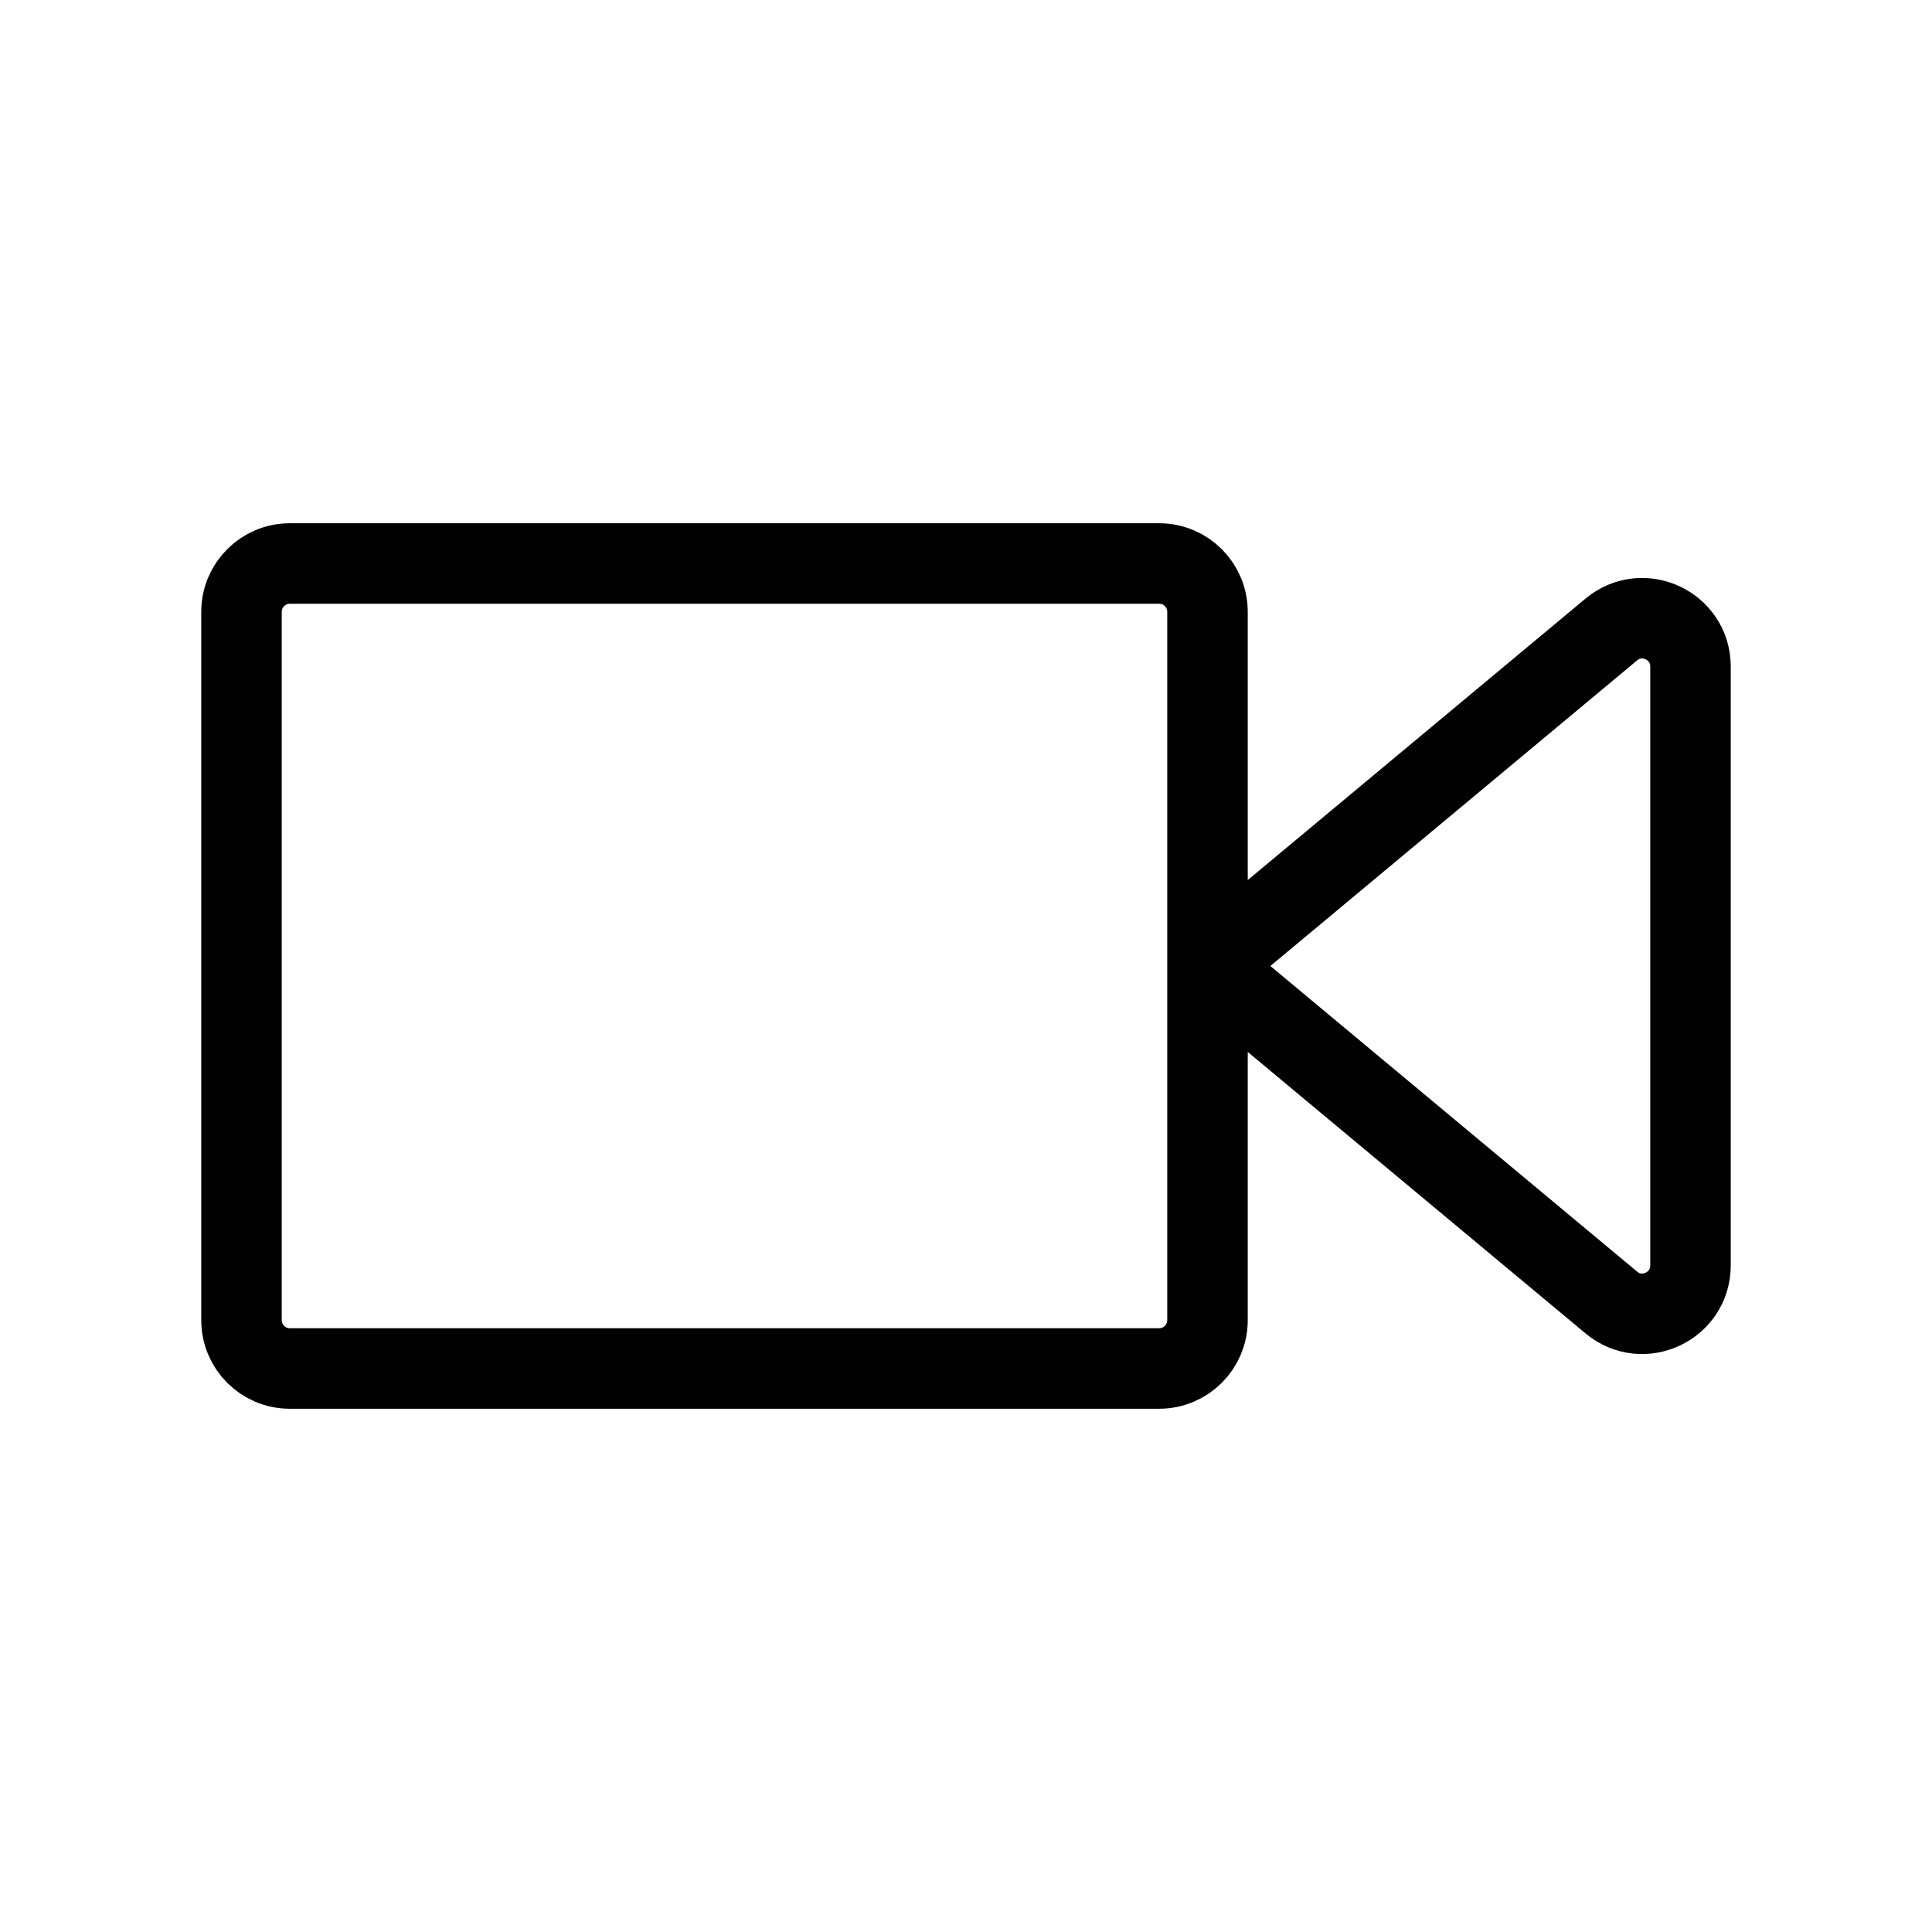
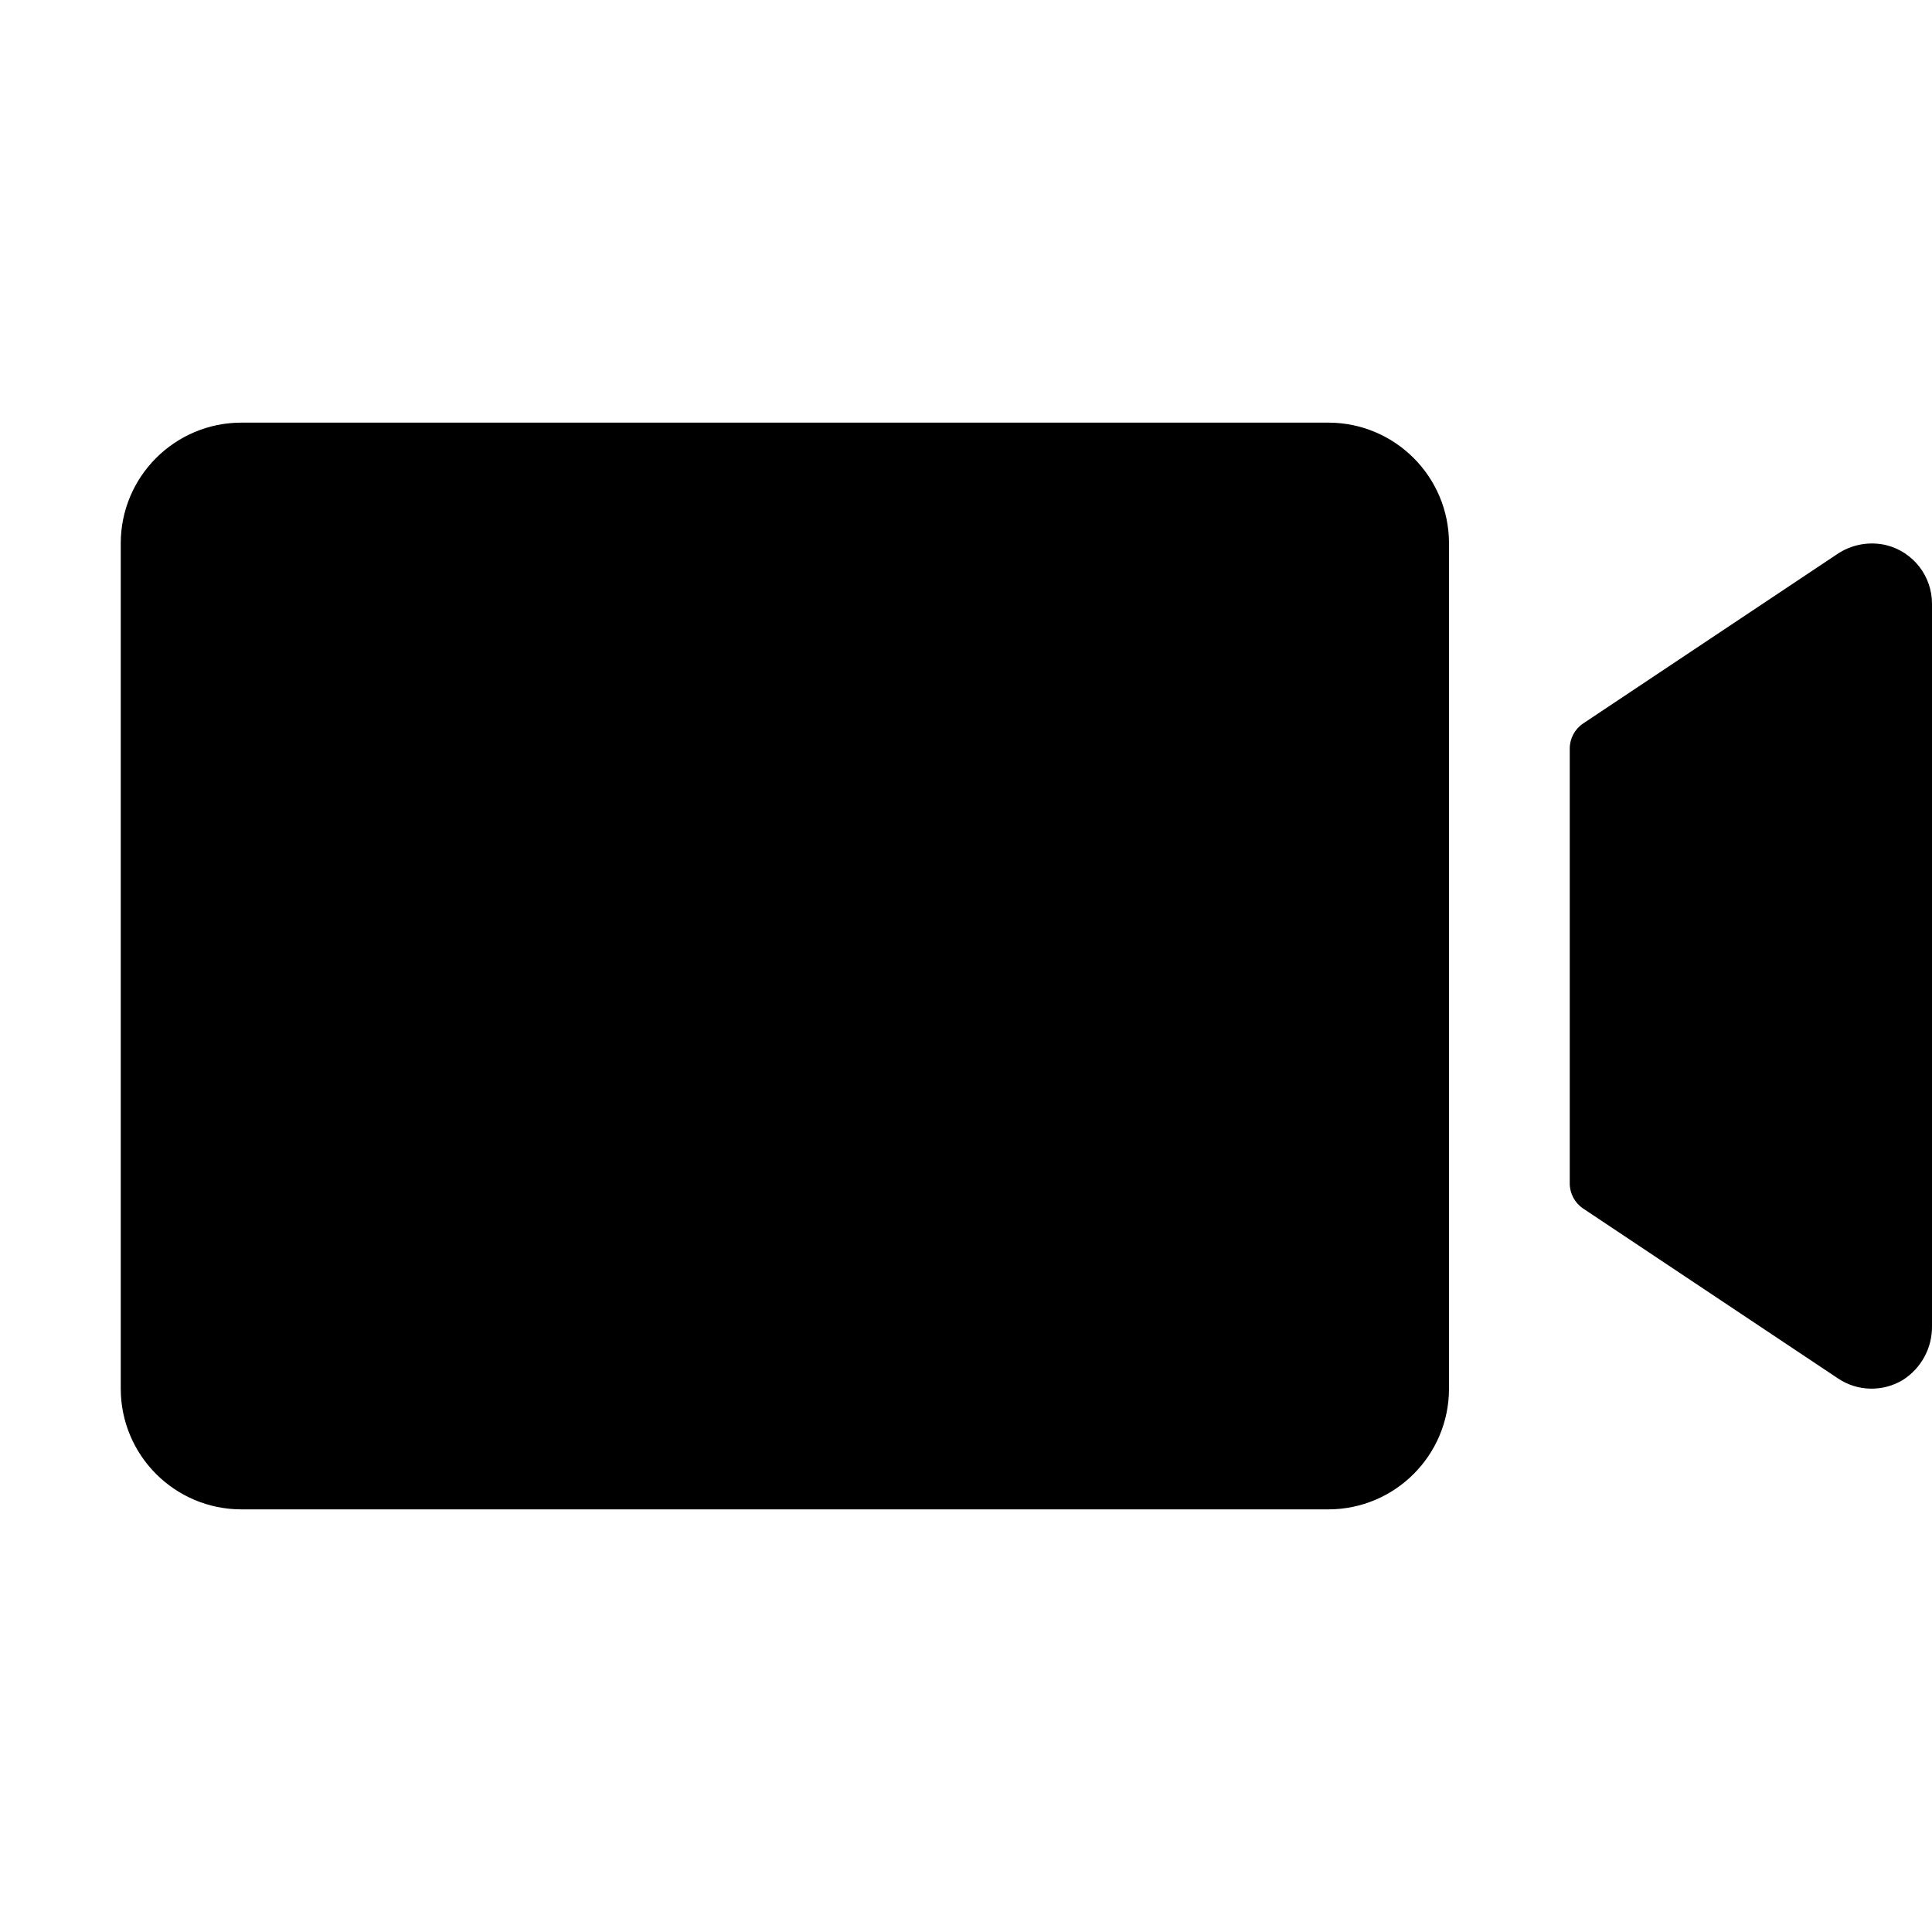
- <svg xmlns="http://www.w3.org/2000/svg" viewBox="0 0 24 24" fill="none">
-   <path d="M15 12V16.4C15 16.731 14.731 17 14.4 17H3.6C3.269 17 3 16.731 3 16.4V7.6C3 7.269 3.269 7 3.6 7H14.4C14.731 7 15 7.269 15 7.6V12ZM15 12L20.016 7.82C20.407 7.494 21 7.772 21 8.281V15.719C21 16.228 20.407 16.506 20.016 16.18L15 12Z" stroke="currentColor" stroke-linecap="round" stroke-linejoin="round" />
+ <svg xmlns="http://www.w3.org/2000/svg" viewBox="0 0 256 256" fill="currentColor">
+   <path d="M192,72V184a16,16,0,0,1-16,16H32a16,16,0,0,1-16-16V72A16,16,0,0,1,32,56H176A16,16,0,0,1,192,72Zm58,.25a8.23,8.23,0,0,0-6.63,1.22L209.78,95.86A4,4,0,0,0,208,99.19v57.62a4,4,0,0,0,1.78,3.33l33.78,22.52a8,8,0,0,0,8.58.19,8.33,8.33,0,0,0,3.86-7.17V80A8,8,0,0,0,250,72.25Z" />
</svg>
